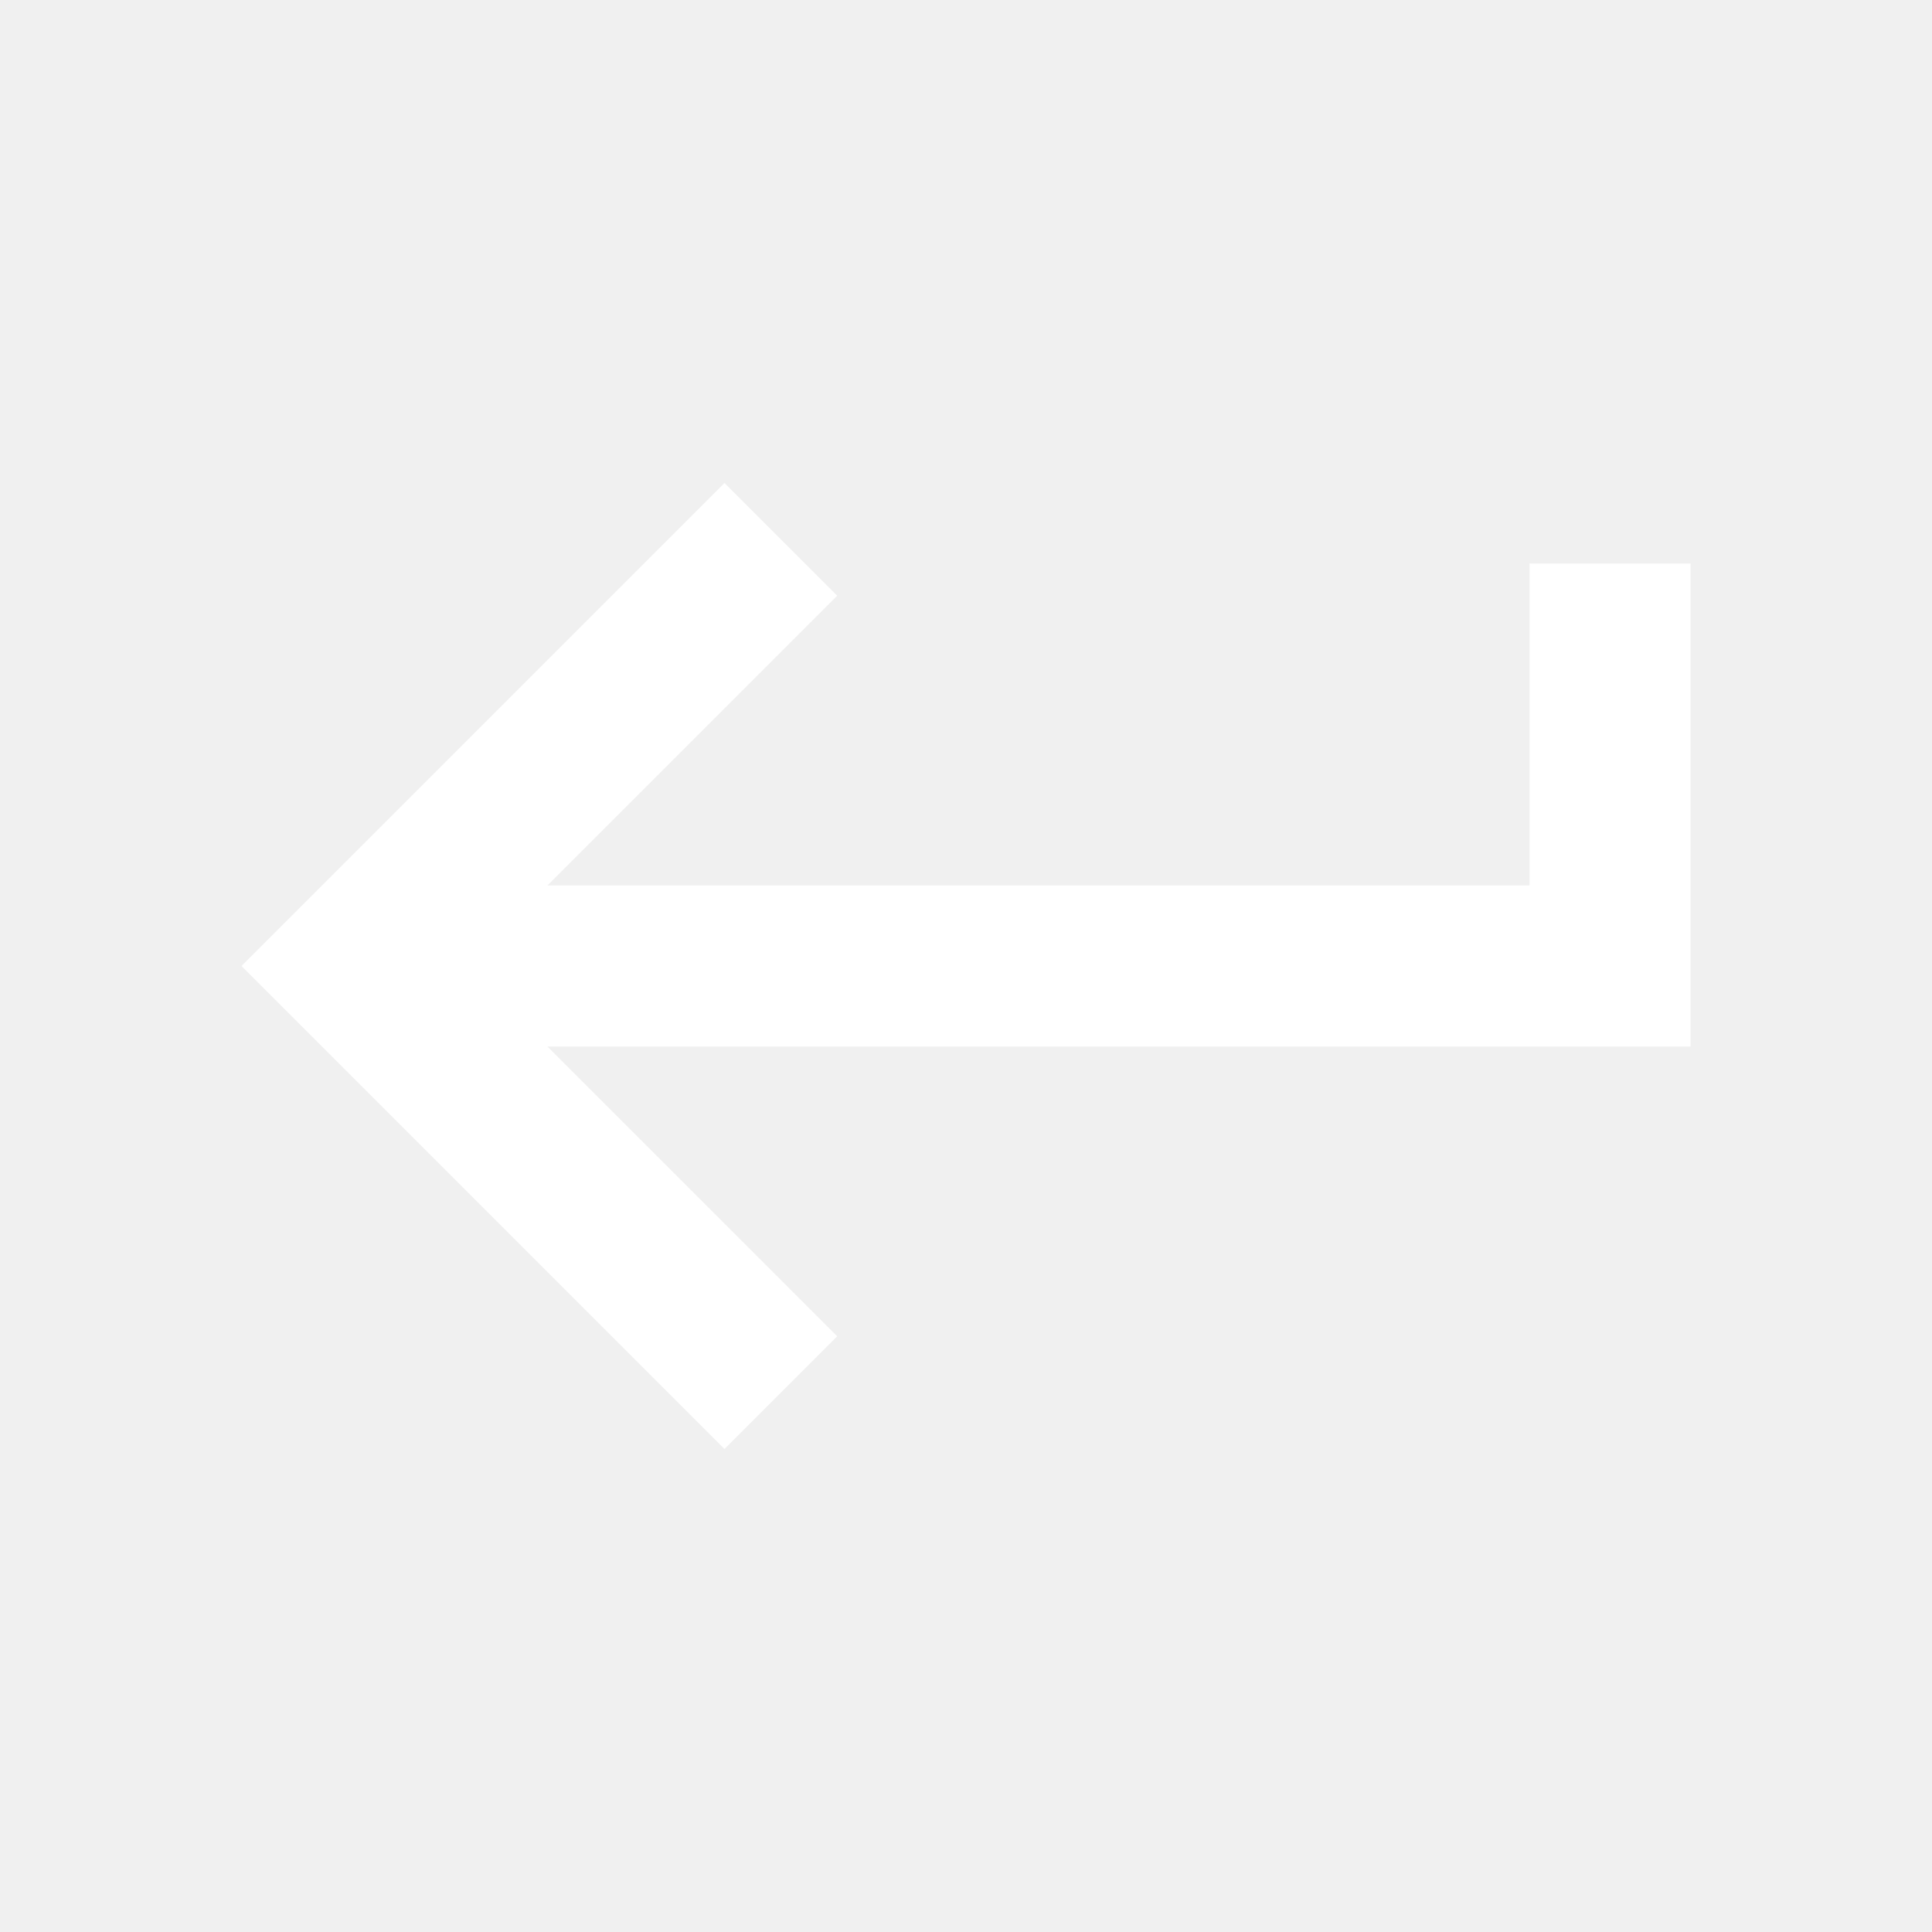
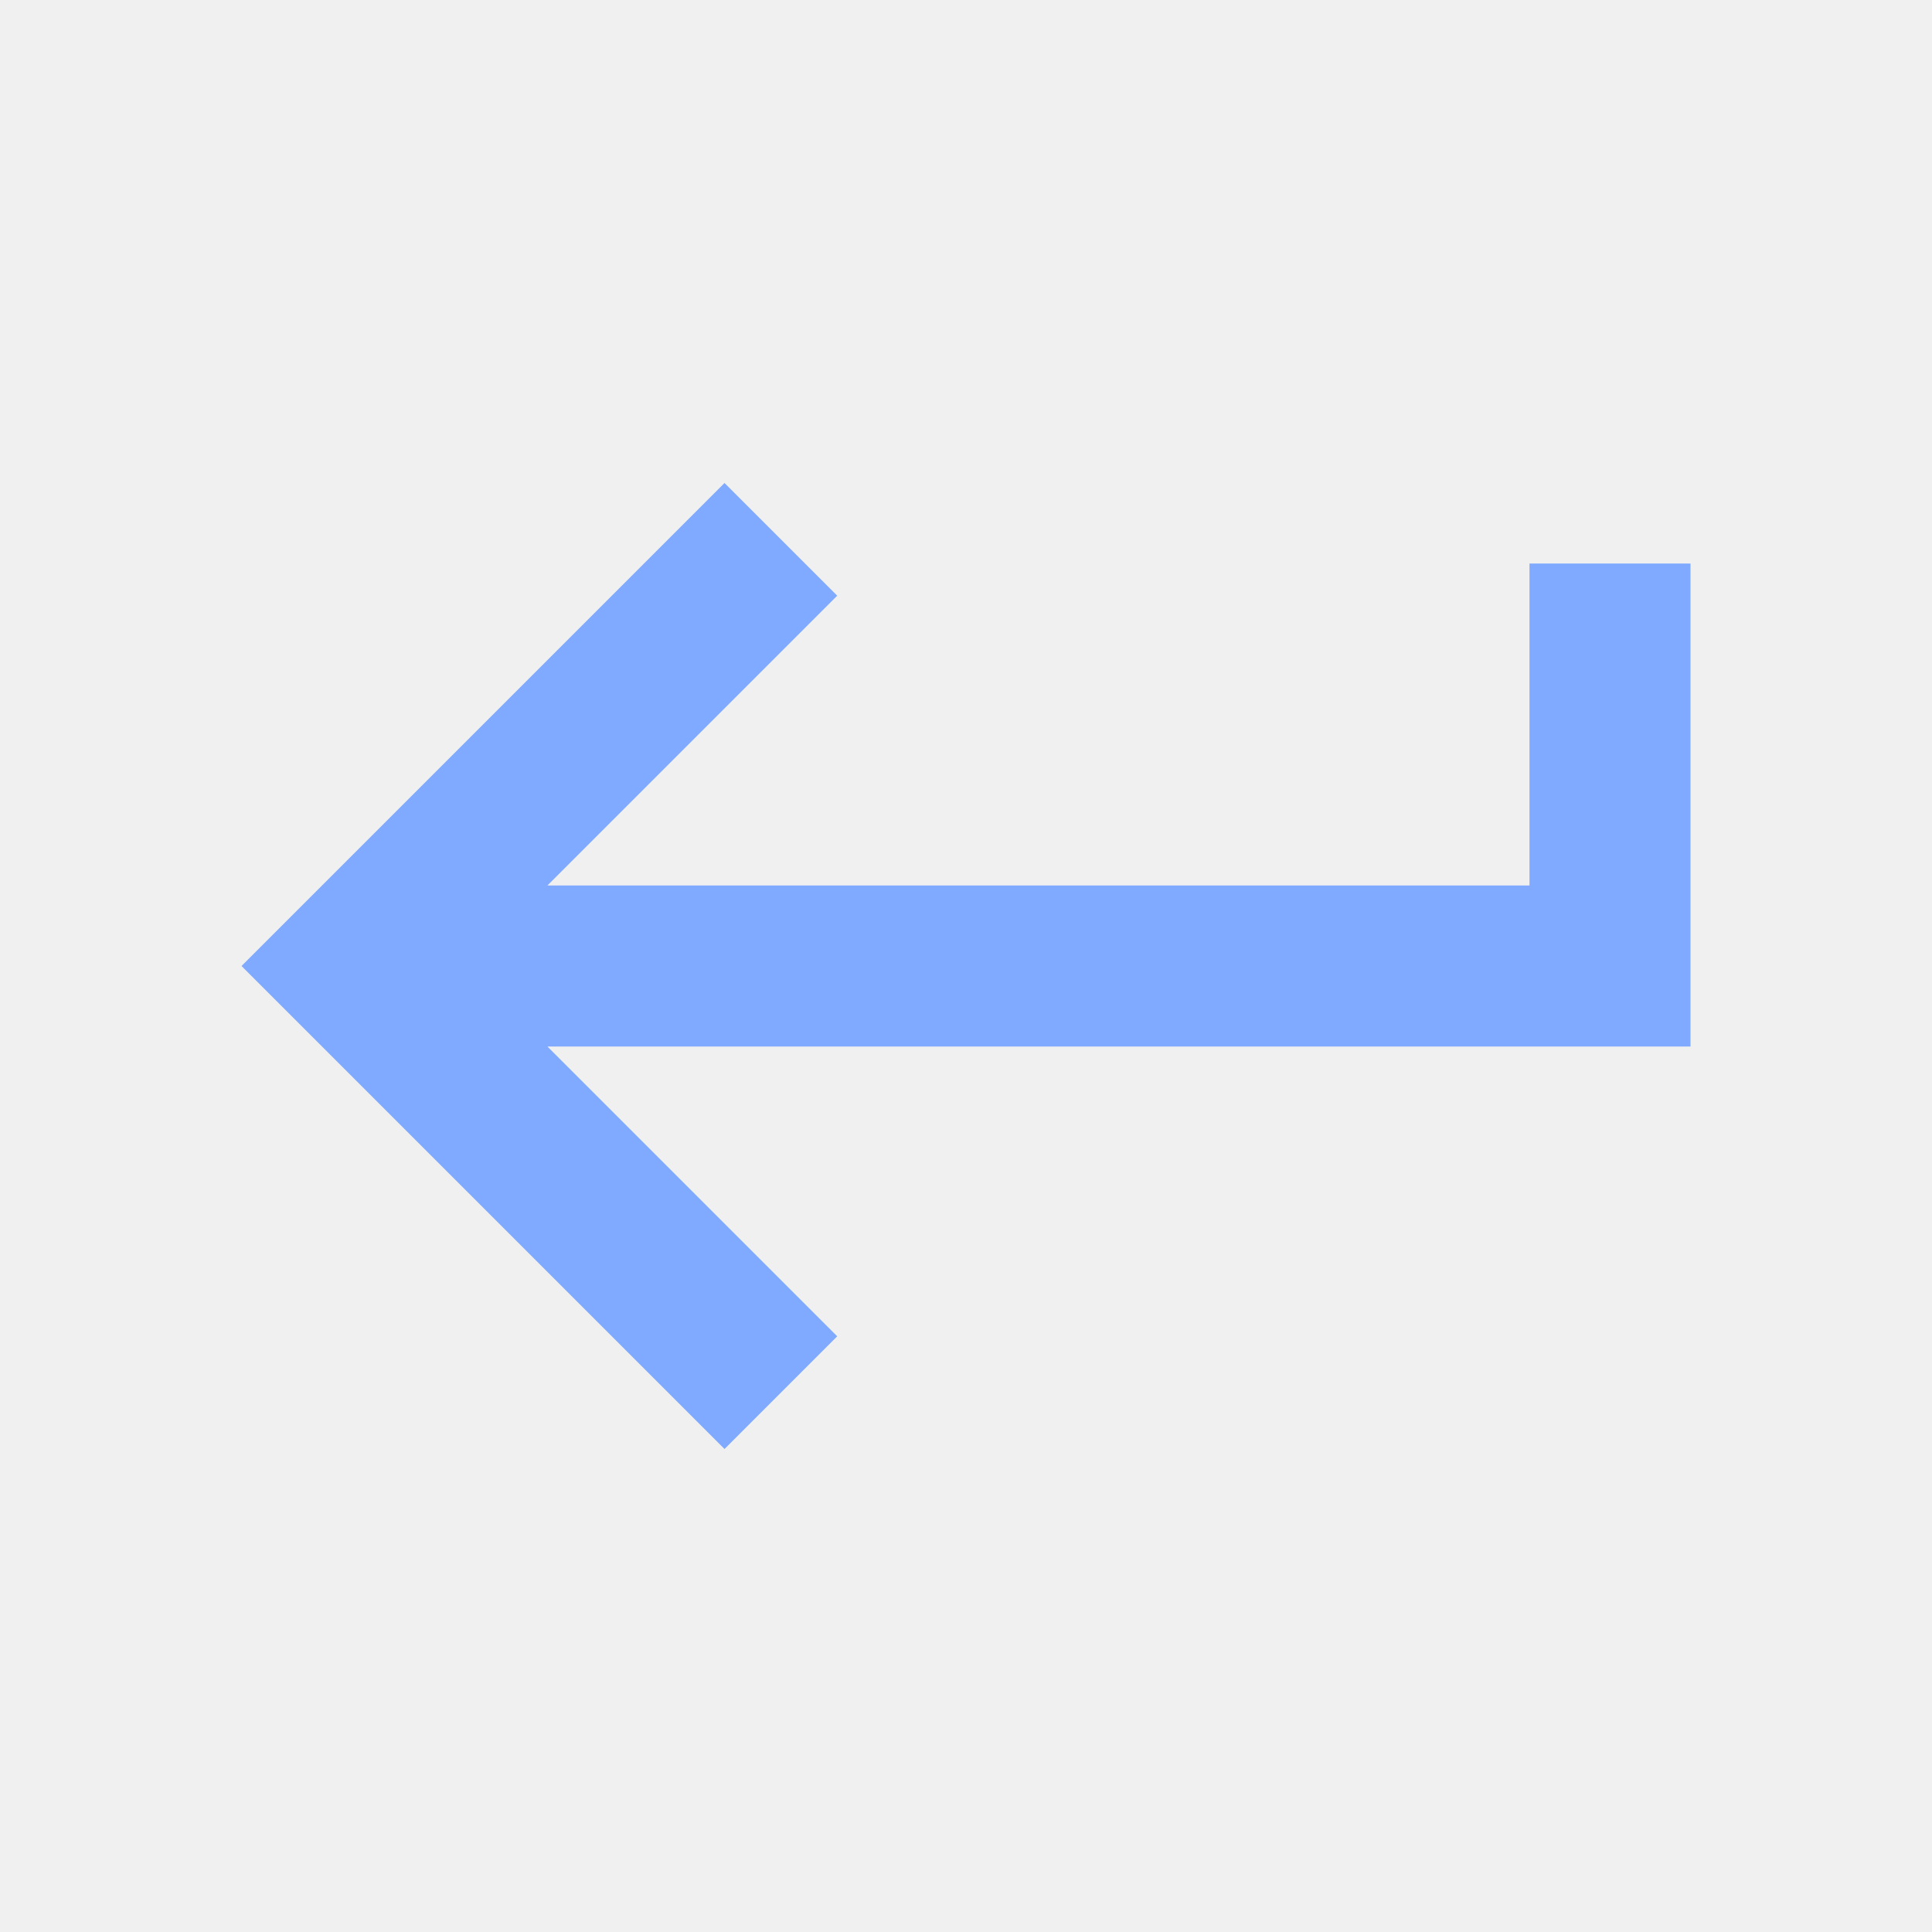
- <svg xmlns="http://www.w3.org/2000/svg" height="24px" viewBox="0 -960 960 960" width="24px" fill="#ffffff">
+ <svg xmlns="http://www.w3.org/2000/svg" height="24px" viewBox="0 -960 960 960" width="24px" fill="#80aaff">
  <path d="M360-240 120-480l240-240 56 56-144 144h488v-160h80v240H272l144 144-56 56Z" />
</svg>
